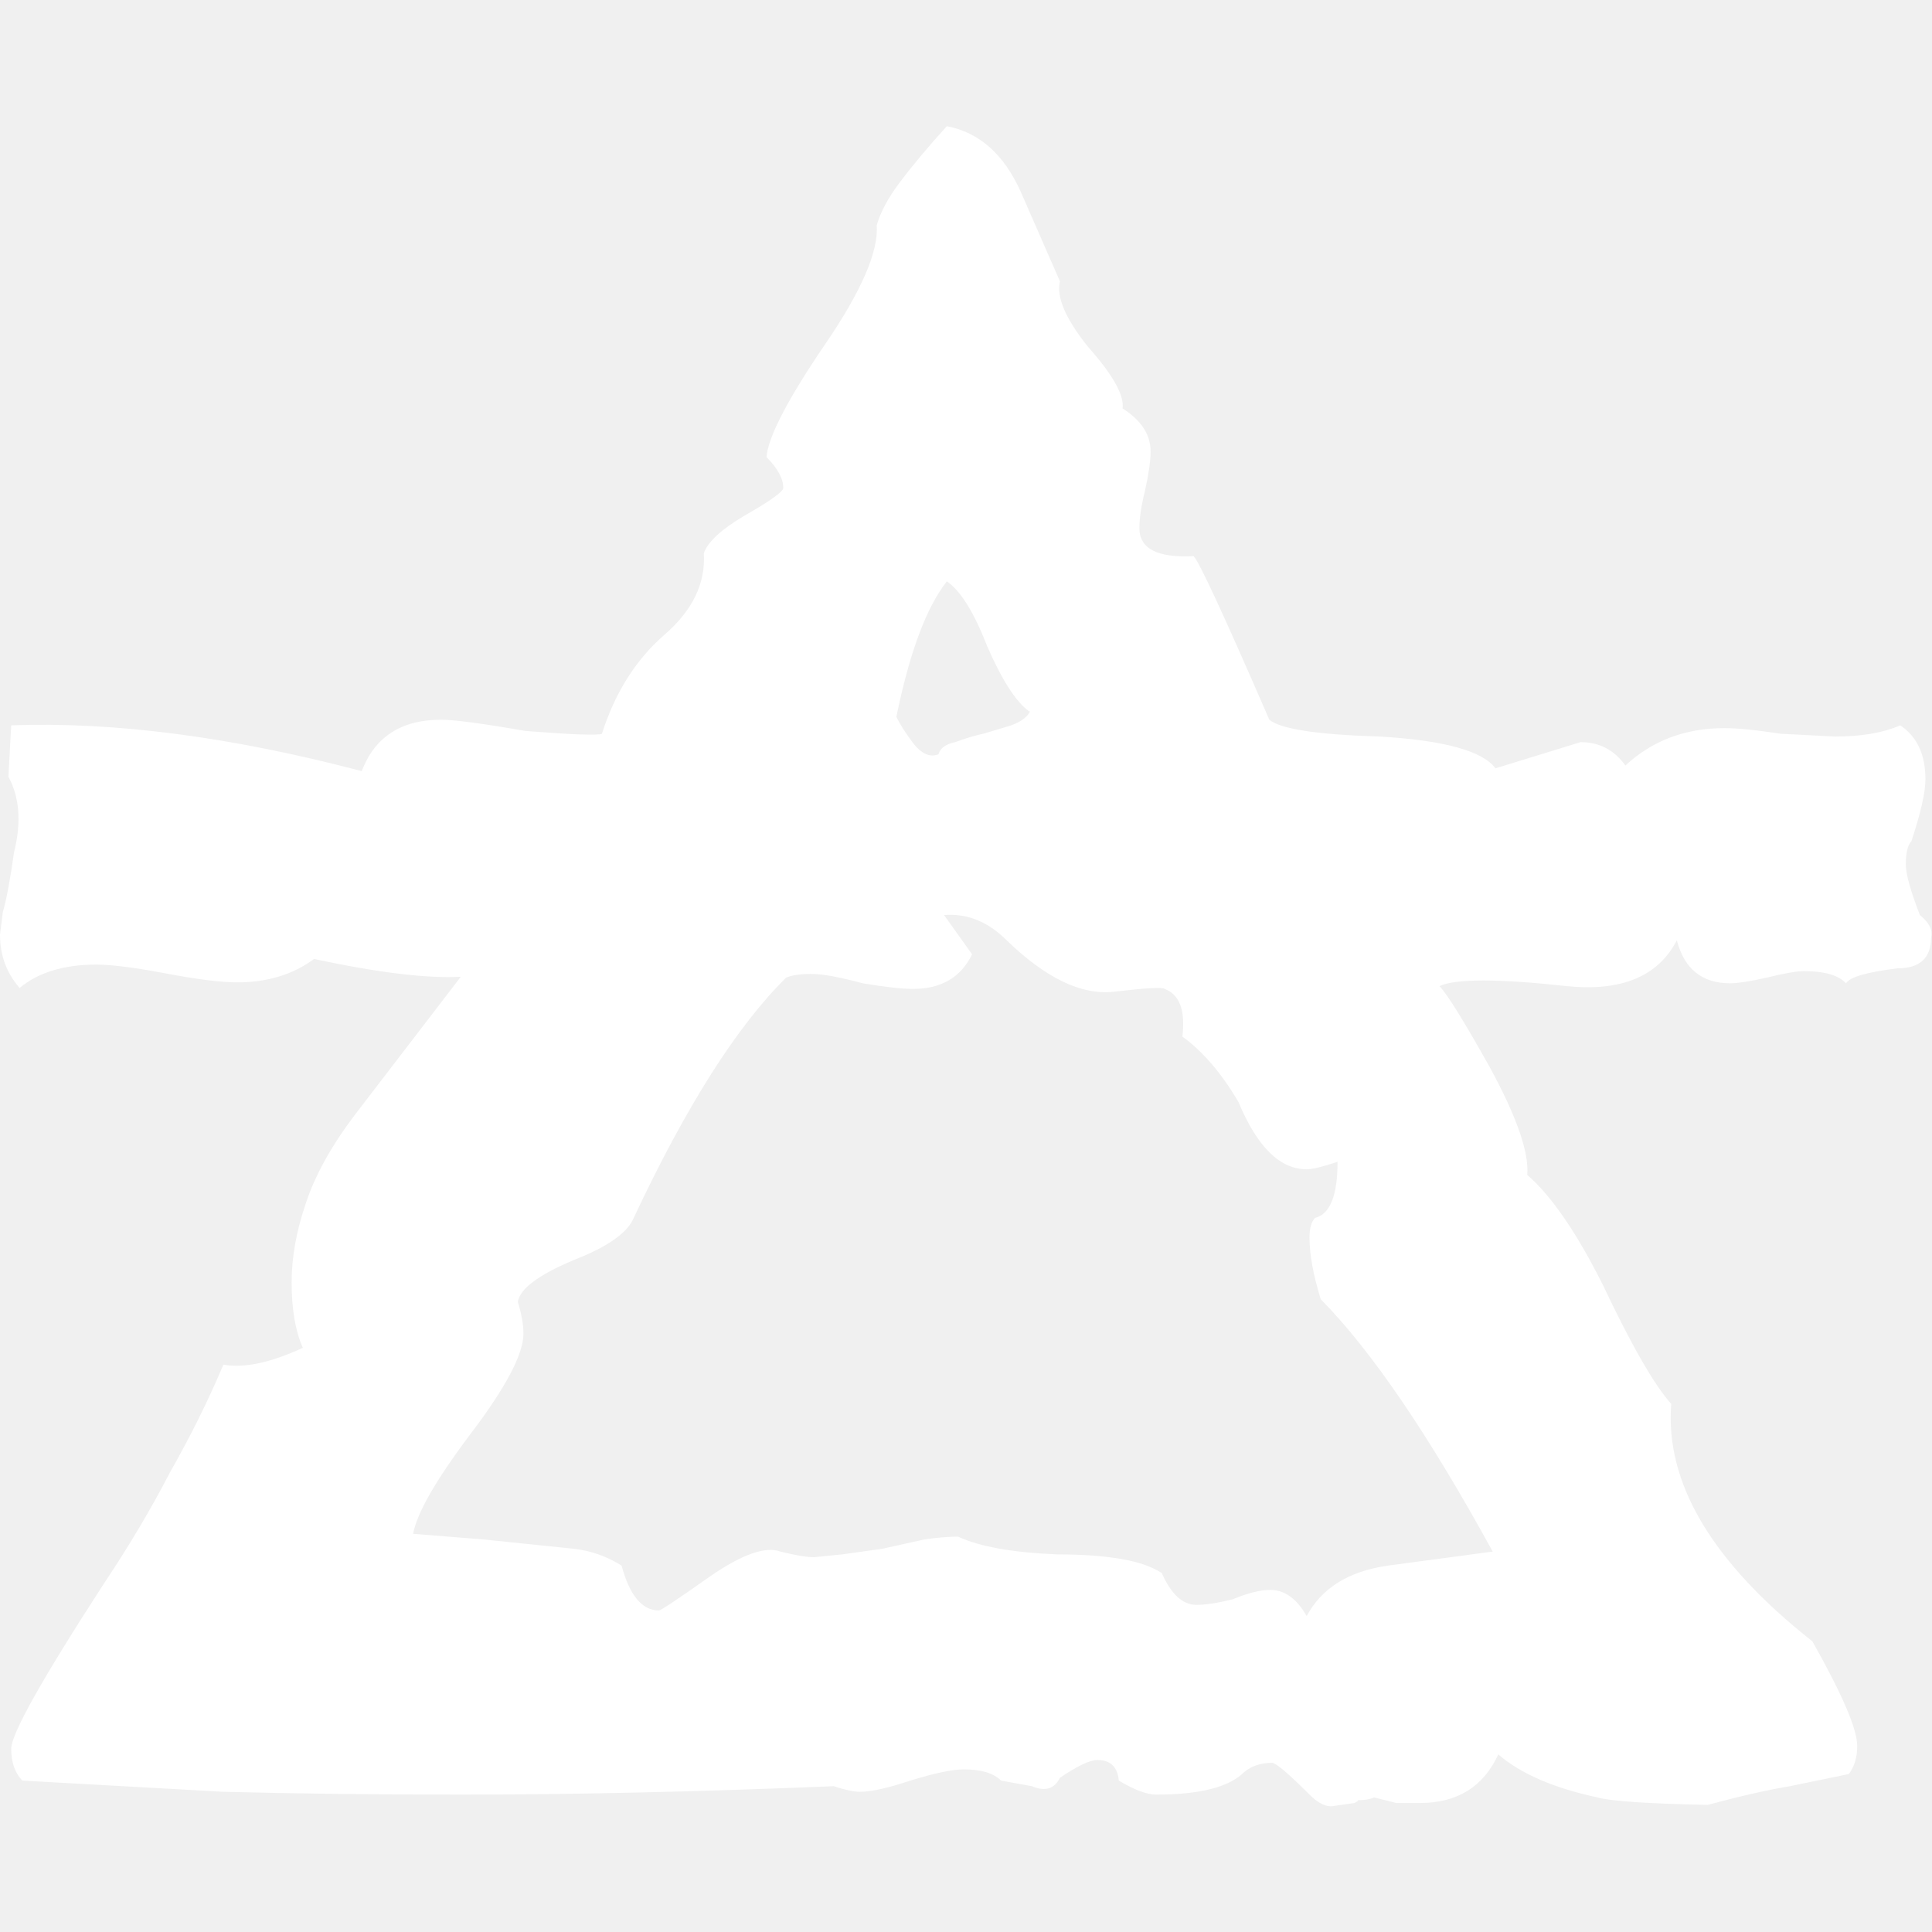
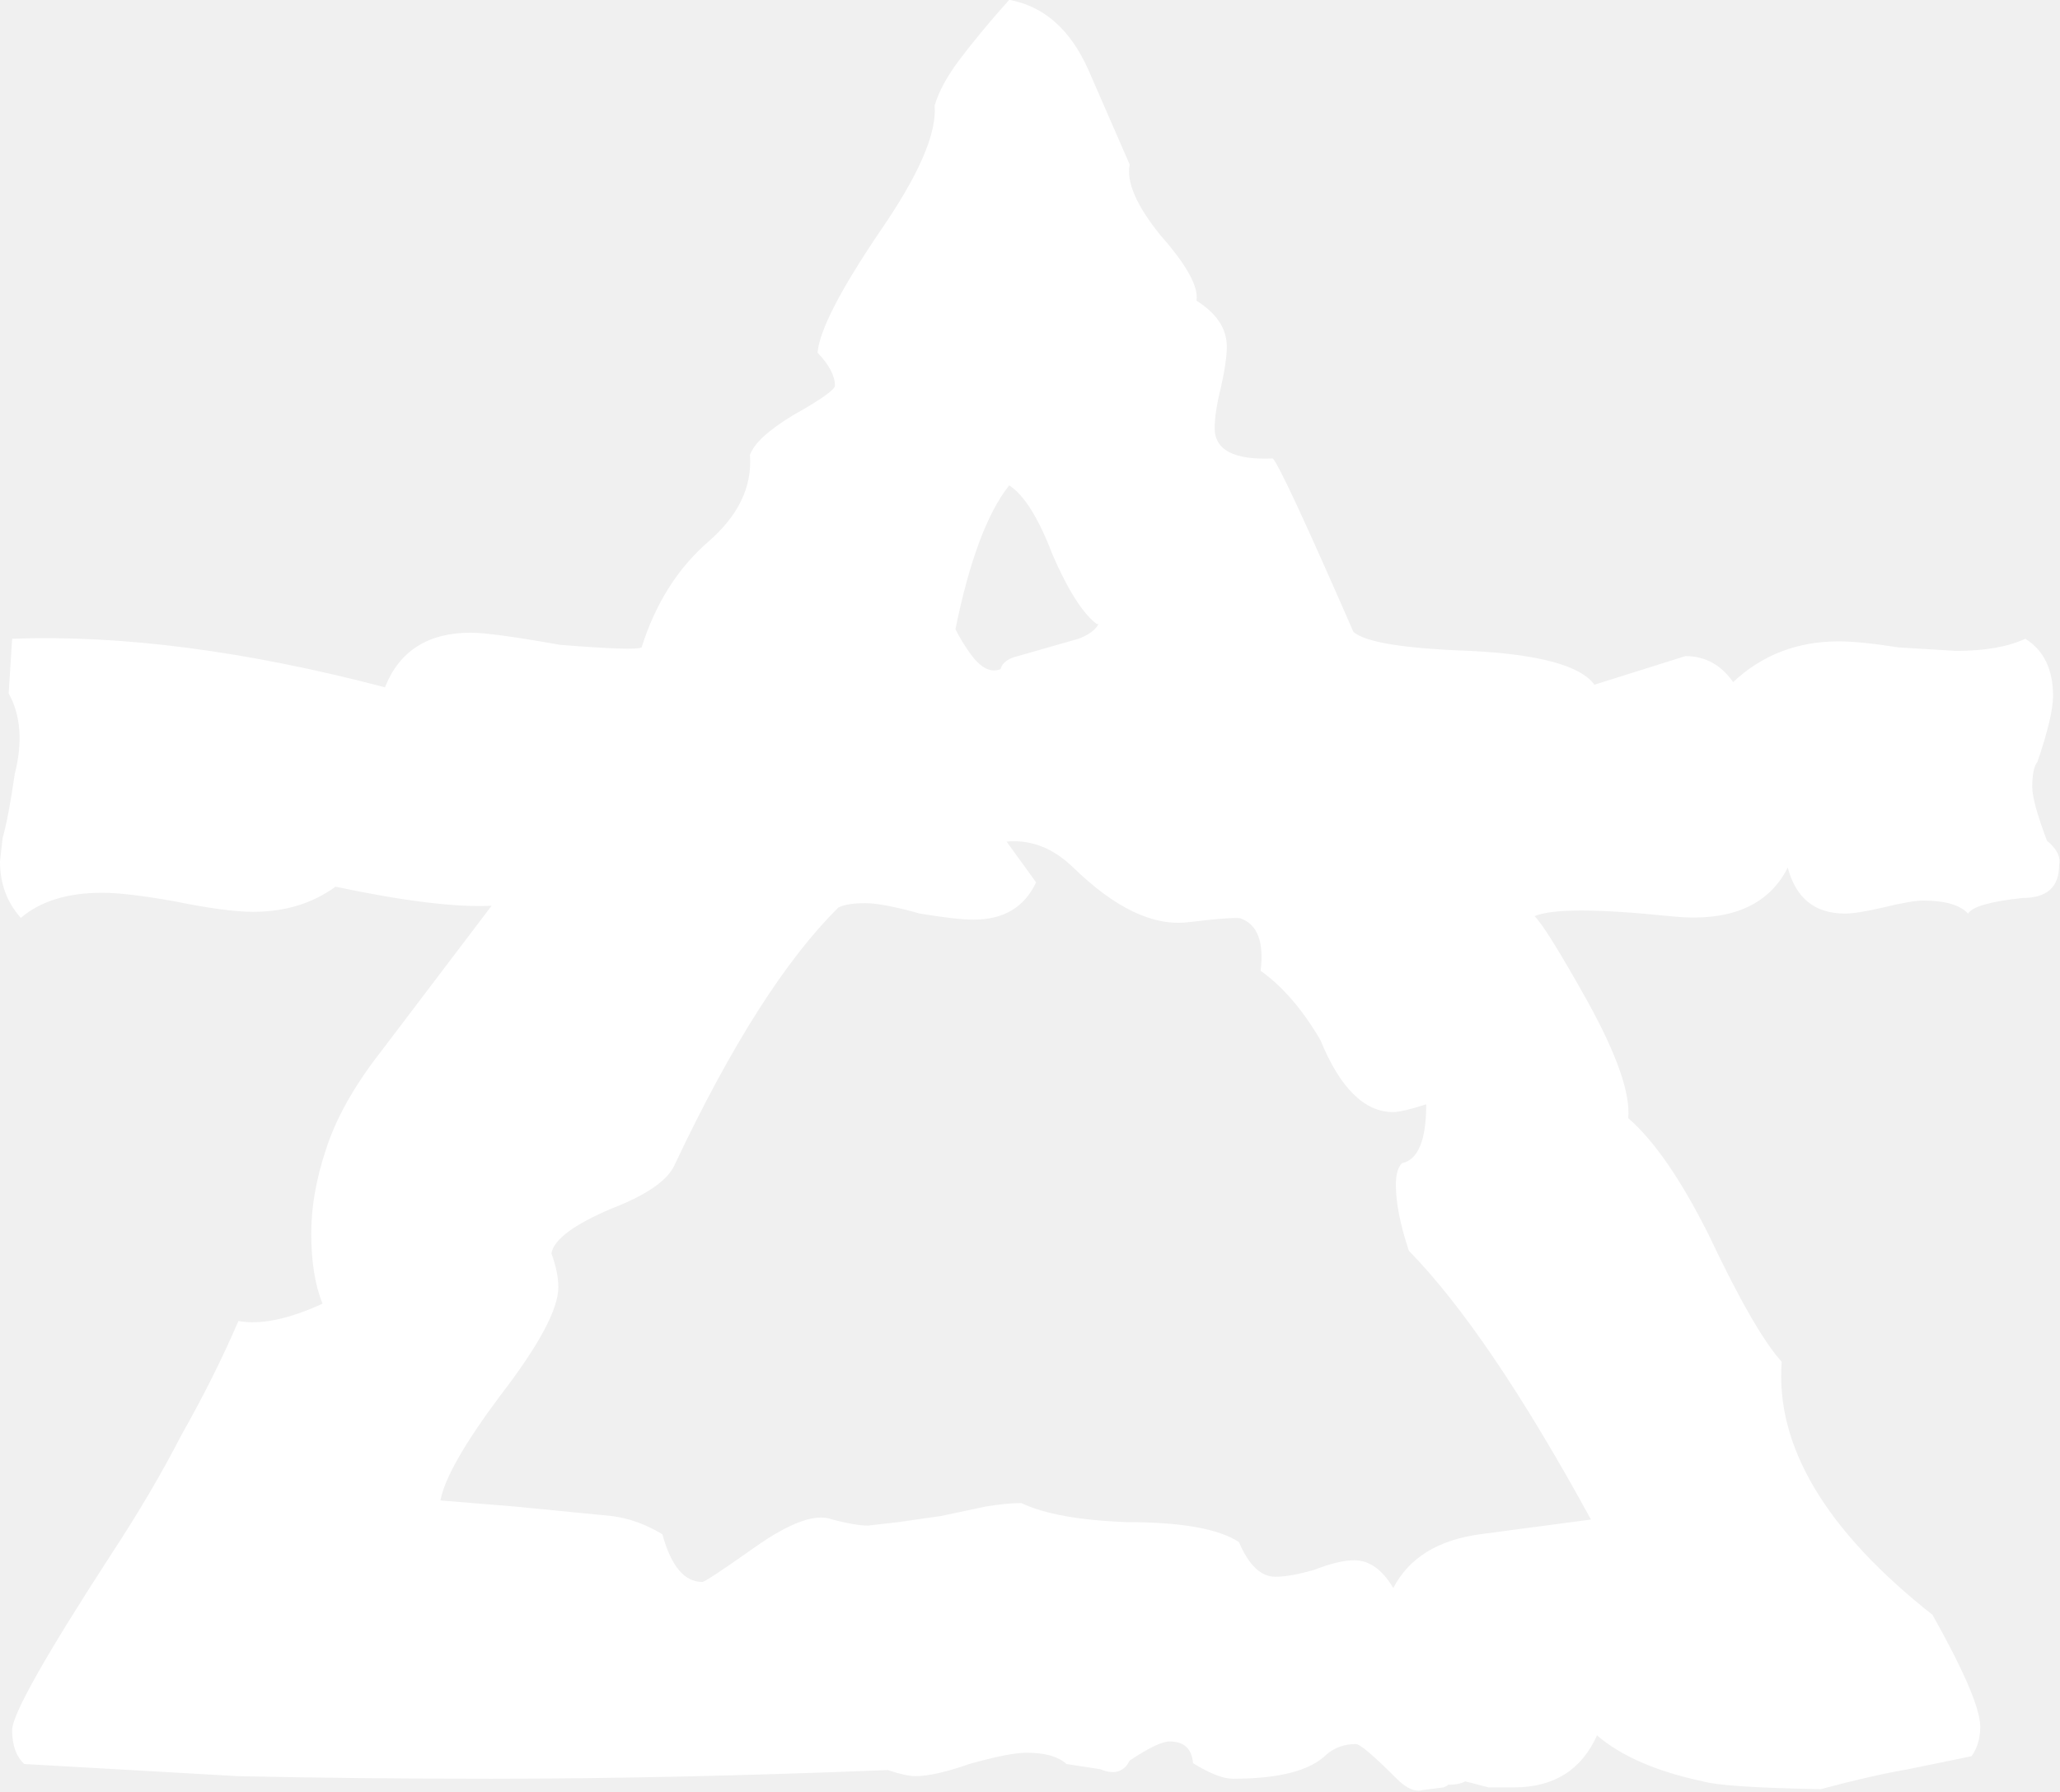
- <svg xmlns="http://www.w3.org/2000/svg" viewBox="0 0 20.67 17.97" width="32" height="32" fill="#FFFFFF">
-   <path d="M20.66 8.68q0 .33-.36.33-.49.06-.55.16-.12-.13-.45-.13-.12 0-.4.07-.27.06-.39.06-.45 0-.57-.46-.3.58-1.18.49-1.1-.12-1.36 0 .12.12.54.87.43.79.4 1.15.39.34.81 1.18.46.97.73 1.27-.1 1.27 1.51 2.54.48.85.48 1.12 0 .18-.09.3l-.63.13q-.36.06-.88.2-.97-.02-1.18-.08-.7-.15-1.06-.46-.24.52-.84.52h-.25l-.24-.06q-.06.03-.18.03.03 0-.03.03l-.21.03q-.12.03-.27-.12-.34-.34-.4-.34-.18 0-.3.1-.24.24-.94.24-.15 0-.4-.15-.02-.22-.23-.22-.12 0-.4.19-.09.18-.3.09l-.33-.06q-.12-.12-.4-.12-.18 0-.57.12-.36.12-.54.12-.1 0-.28-.06-2.17.09-3.99.09-1.36 0-2.54-.03L.24 17.7q-.12-.12-.12-.34 0-.24 1-1.78.4-.6.7-1.18.33-.58.57-1.15.33.06.85-.18-.12-.27-.12-.7 0-.4.15-.84.15-.46.54-.97L4.93 9.1q-.54.03-1.57-.19-.34.25-.82.25-.27 0-.79-.1-.48-.09-.72-.09-.52 0-.82.25Q0 8.98 0 8.65l.03-.24q.06-.21.12-.64.12-.48-.06-.81l.03-.55q1.66-.06 3.75.49.21-.55.85-.55.21 0 .9.12.76.06.82.03.21-.66.67-1.06.45-.39.42-.87.06-.18.43-.4.42-.24.42-.3 0-.15-.18-.33.03-.33.63-1.21.58-.85.55-1.27.06-.21.24-.45.21-.28.51-.61.52.1.79.7l.42.96q-.06.25.3.7.4.45.37.66.3.19.3.46 0 .15-.06.42-.06.24-.06.4 0 .33.58.3.09.09.81 1.75.18.15 1.18.18 1.03.06 1.24.34l.91-.28q.3 0 .48.25.43-.4 1.06-.4.21 0 .6.06l.58.03q.43 0 .7-.12.27.18.27.58 0 .2-.15.66-.06.06-.06.25 0 .15.15.54.15.12.12.24zm-9.65-2.42q-.21-.15-.45-.7-.21-.54-.43-.69-.33.42-.54 1.45.06.12.15.24.15.22.3.16.03-.1.18-.13.16-.06.3-.09l.3-.09q.16-.06.2-.15zm4.96 8.99q-1.03-1.88-1.84-2.7-.12-.39-.12-.66 0-.15.06-.21.24-.06.24-.6-.24.08-.33.08-.43 0-.73-.72-.27-.46-.6-.7.05-.42-.19-.51-.03-.03-.54.03-.52.06-1.15-.55-.3-.3-.67-.27l.3.42q-.18.37-.63.37-.18 0-.54-.06-.37-.1-.55-.1-.18 0-.27.04-.79.78-1.63 2.57-.1.24-.64.45-.57.24-.6.45.06.19.06.34 0 .33-.58 1.09-.54.72-.6 1.05l.75.06.97.1q.27.03.51.18.13.48.4.48.03 0 .54-.36.52-.36.76-.27.24.06.36.06l.3-.03.43-.06.45-.1q.21-.03.36-.03.34.16 1.06.19.82 0 1.12.2.15.34.37.34.15 0 .39-.06.24-.1.4-.1.23 0 .39.28.24-.45.87-.54z" />
+ <svg xmlns="http://www.w3.org/2000/svg" width="36.79" height="32" fill="#fff" viewBox="0 0 23.76 17.97">
+   <path d="M23.75 8.63q0 .38-.42.38-.56.06-.63.18-.14-.15-.52-.15-.13 0-.46.08-.3.07-.44.07-.52 0-.66-.53-.34.67-1.36.56-1.26-.13-1.56 0 .14.14.62 1 .5.91.46 1.33.45.39.93 1.35.53 1.12.84 1.46-.11 1.46 1.74 2.92.55.98.55 1.29 0 .2-.1.34l-.73.15q-.41.07-1.01.23-1.12-.02-1.36-.09-.8-.17-1.22-.53-.27.6-.96.6h-.29l-.27-.07q-.07.04-.21.04.03 0-.04.03l-.24.03q-.13.04-.3-.13-.4-.4-.47-.4-.2 0-.34.12-.28.28-1.08.28-.17 0-.46-.18-.02-.25-.27-.25-.13 0-.46.22-.1.2-.34.1L12.3 19q-.14-.13-.46-.13-.2 0-.66.13-.4.14-.62.14-.11 0-.32-.07-2.5.1-4.58.1-1.57 0-2.92-.03L.28 19q-.14-.13-.14-.39 0-.27 1.15-2.04.46-.7.8-1.36.38-.67.66-1.32.38.07.97-.2-.13-.32-.13-.81 0-.46.17-.97.17-.53.62-1.11l1.29-1.7q-.62.03-1.8-.22-.4.29-.95.29-.31 0-.9-.12-.56-.1-.84-.1-.6 0-.94.29Q0 8.97 0 8.59l.03-.27q.07-.25.14-.74.14-.55-.07-.93l.04-.63q1.9-.07 4.3.56.25-.63.99-.63.24 0 1.03.14.87.07.94.03.24-.76.77-1.22.52-.45.48-1 .07-.2.5-.46.48-.27.48-.34 0-.17-.2-.38.03-.38.72-1.4.67-.97.63-1.45.07-.24.28-.52.24-.32.58-.7.6.11.91.8l.48 1.1q-.06.3.35.81.46.52.42.76.35.22.35.53 0 .17-.07.48-.07.28-.07.46 0 .38.67.35.1.1.93 2 .2.18 1.35.22 1.19.06 1.43.39l1.05-.33q.34 0 .55.3.5-.47 1.22-.47.24 0 .69.07l.66.04q.5 0 .8-.14.32.2.32.66 0 .23-.18.76-.06.07-.06.29 0 .17.17.62.17.14.14.28zm-11.1-2.78q-.24-.18-.51-.8-.24-.63-.5-.8-.38.48-.62 1.66.07.14.17.28.18.25.35.18.03-.11.2-.15l.35-.1.35-.1q.18-.07.23-.17zm5.7 10.33q-1.18-2.16-2.1-3.1-.15-.45-.15-.76 0-.18.07-.25.28-.06.28-.68-.28.09-.38.09-.5 0-.84-.83-.31-.53-.69-.8.06-.49-.22-.6-.03-.03-.62.04-.6.07-1.32-.63-.35-.34-.77-.3l.34.47q-.2.43-.72.43-.2 0-.62-.07-.43-.12-.63-.12-.21 0-.31.05-.91.9-1.88 2.95-.11.28-.73.52-.66.28-.7.52.08.22.08.39 0 .38-.67 1.25-.62.83-.69 1.21l.86.07 1.12.11q.3.04.58.21.15.55.46.55.04 0 .62-.41.6-.42.88-.31.27.07.41.07l.35-.04.49-.07.52-.11q.24-.04.41-.04.4.19 1.22.22.94 0 1.29.23.17.4.42.4.17 0 .45-.08.28-.11.46-.11.26 0 .45.32.27-.52 1-.62z" />
</svg>
